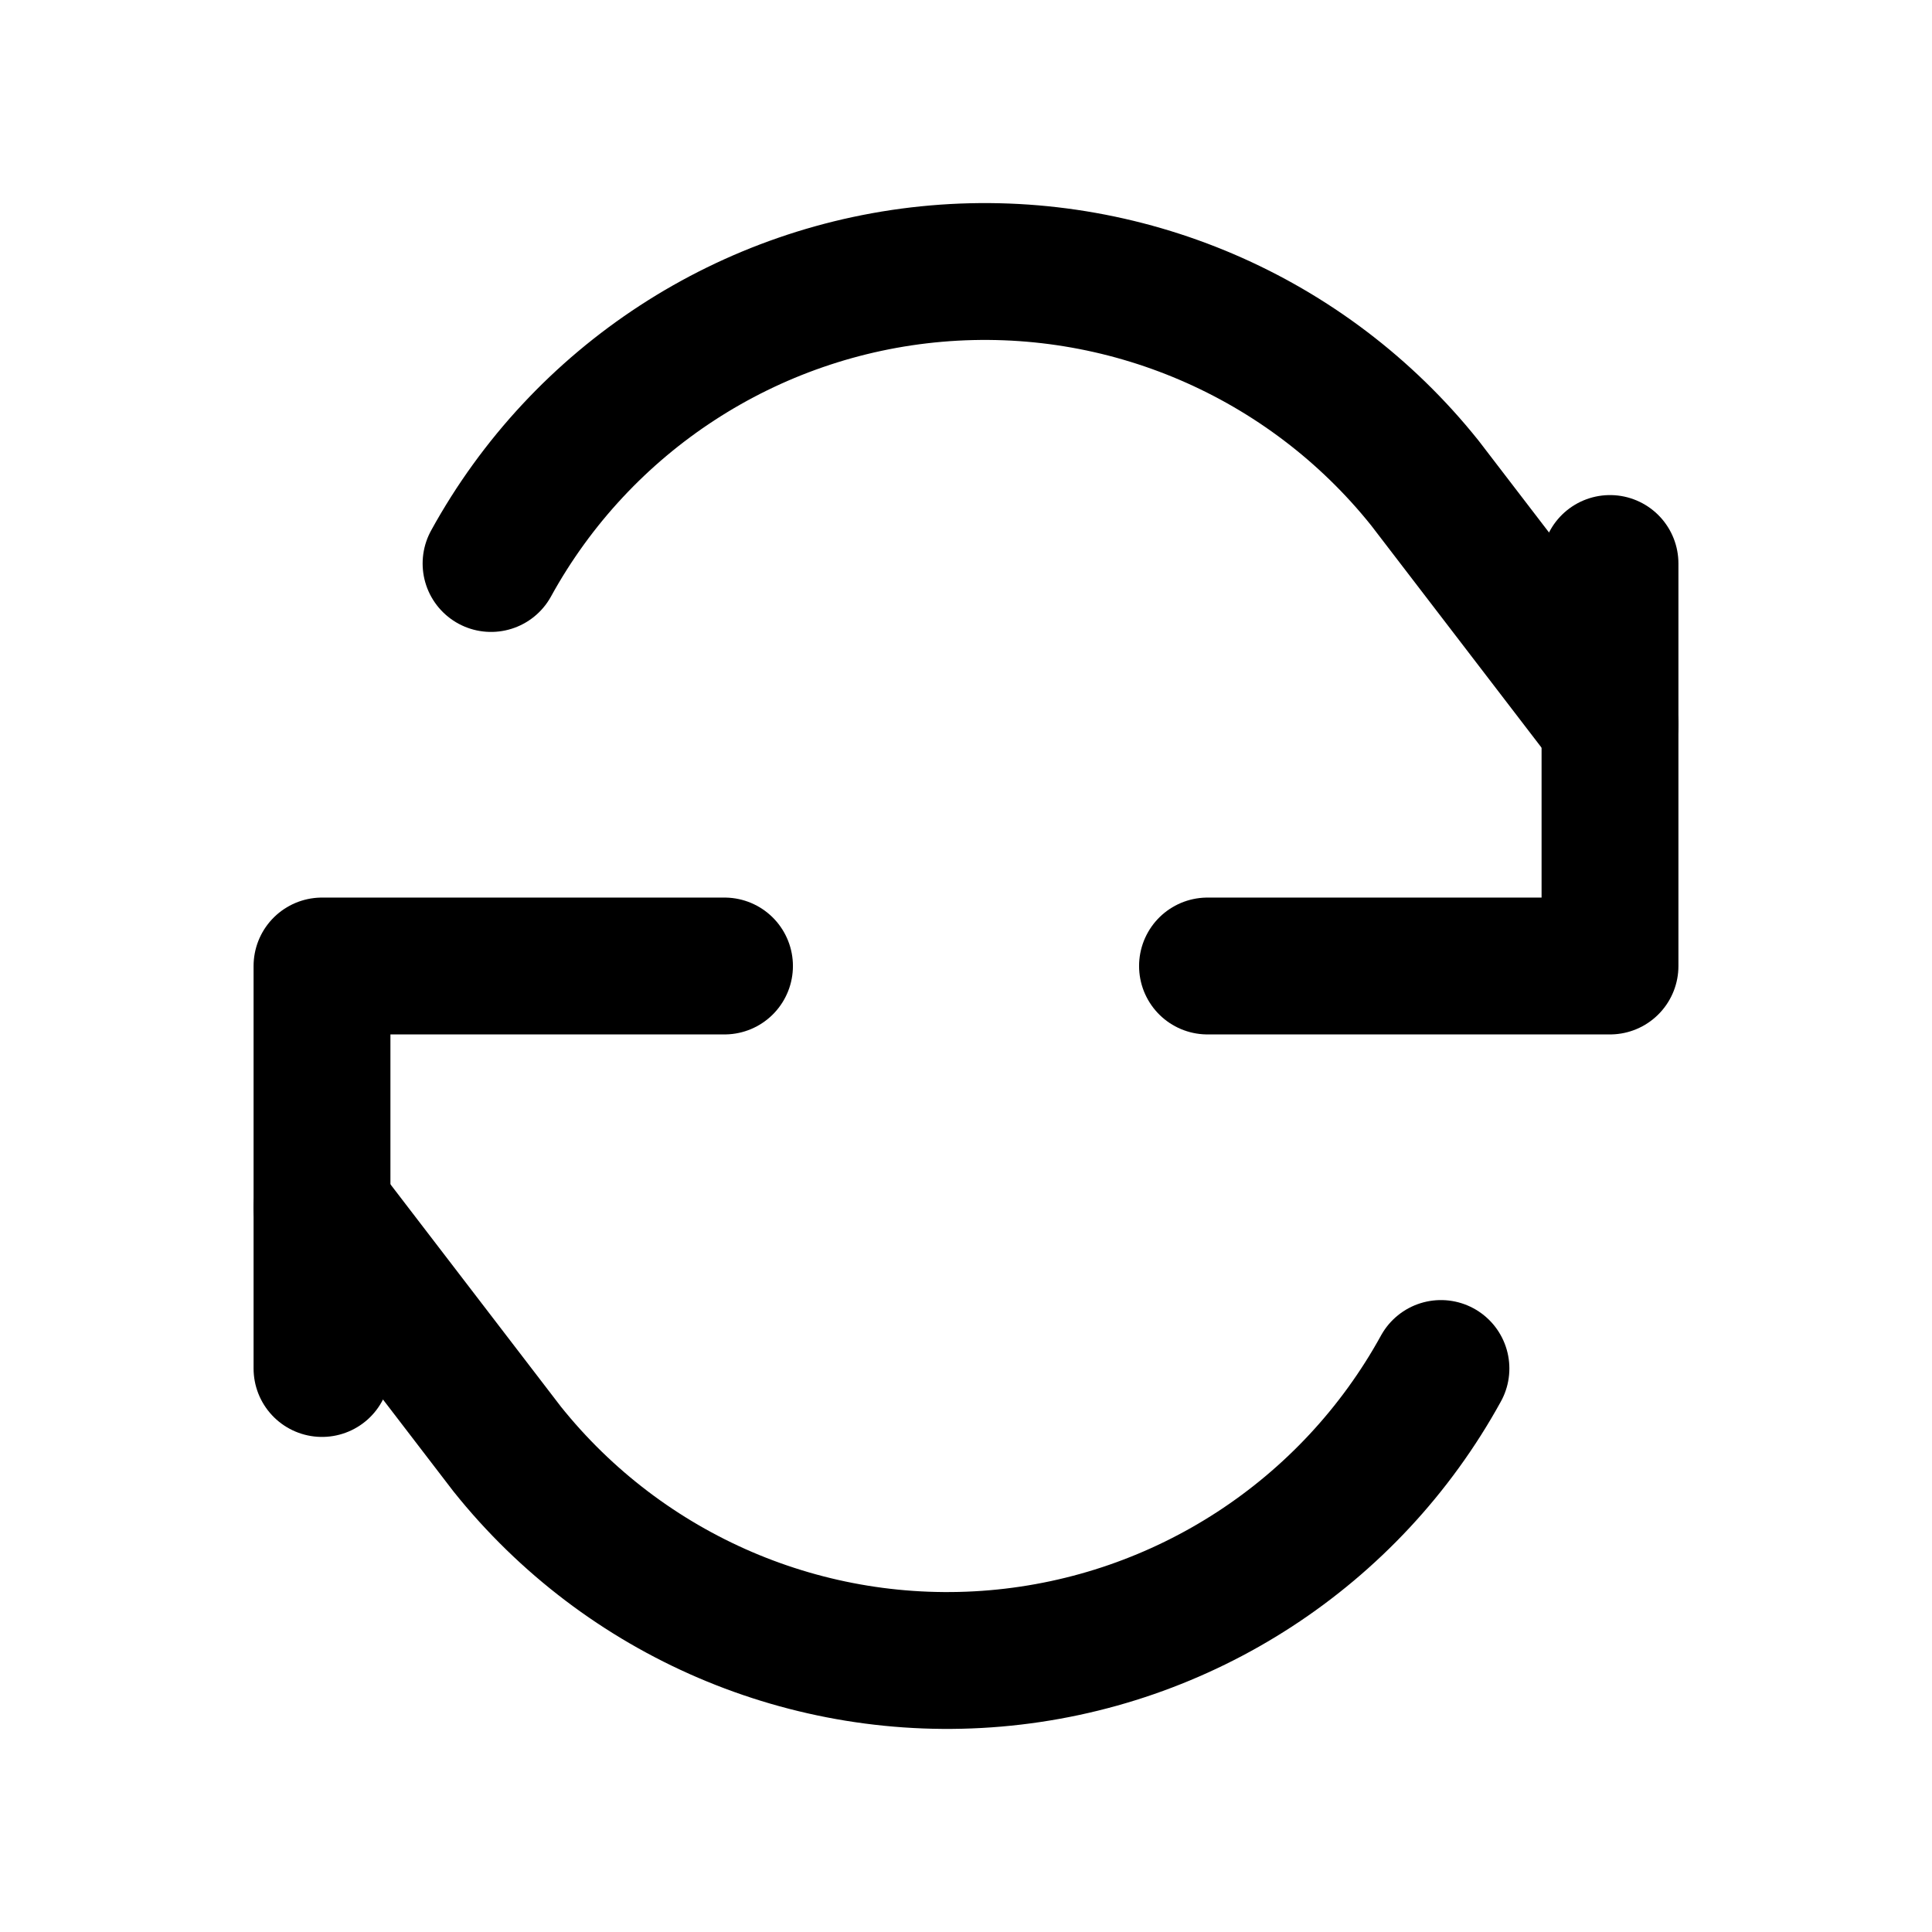
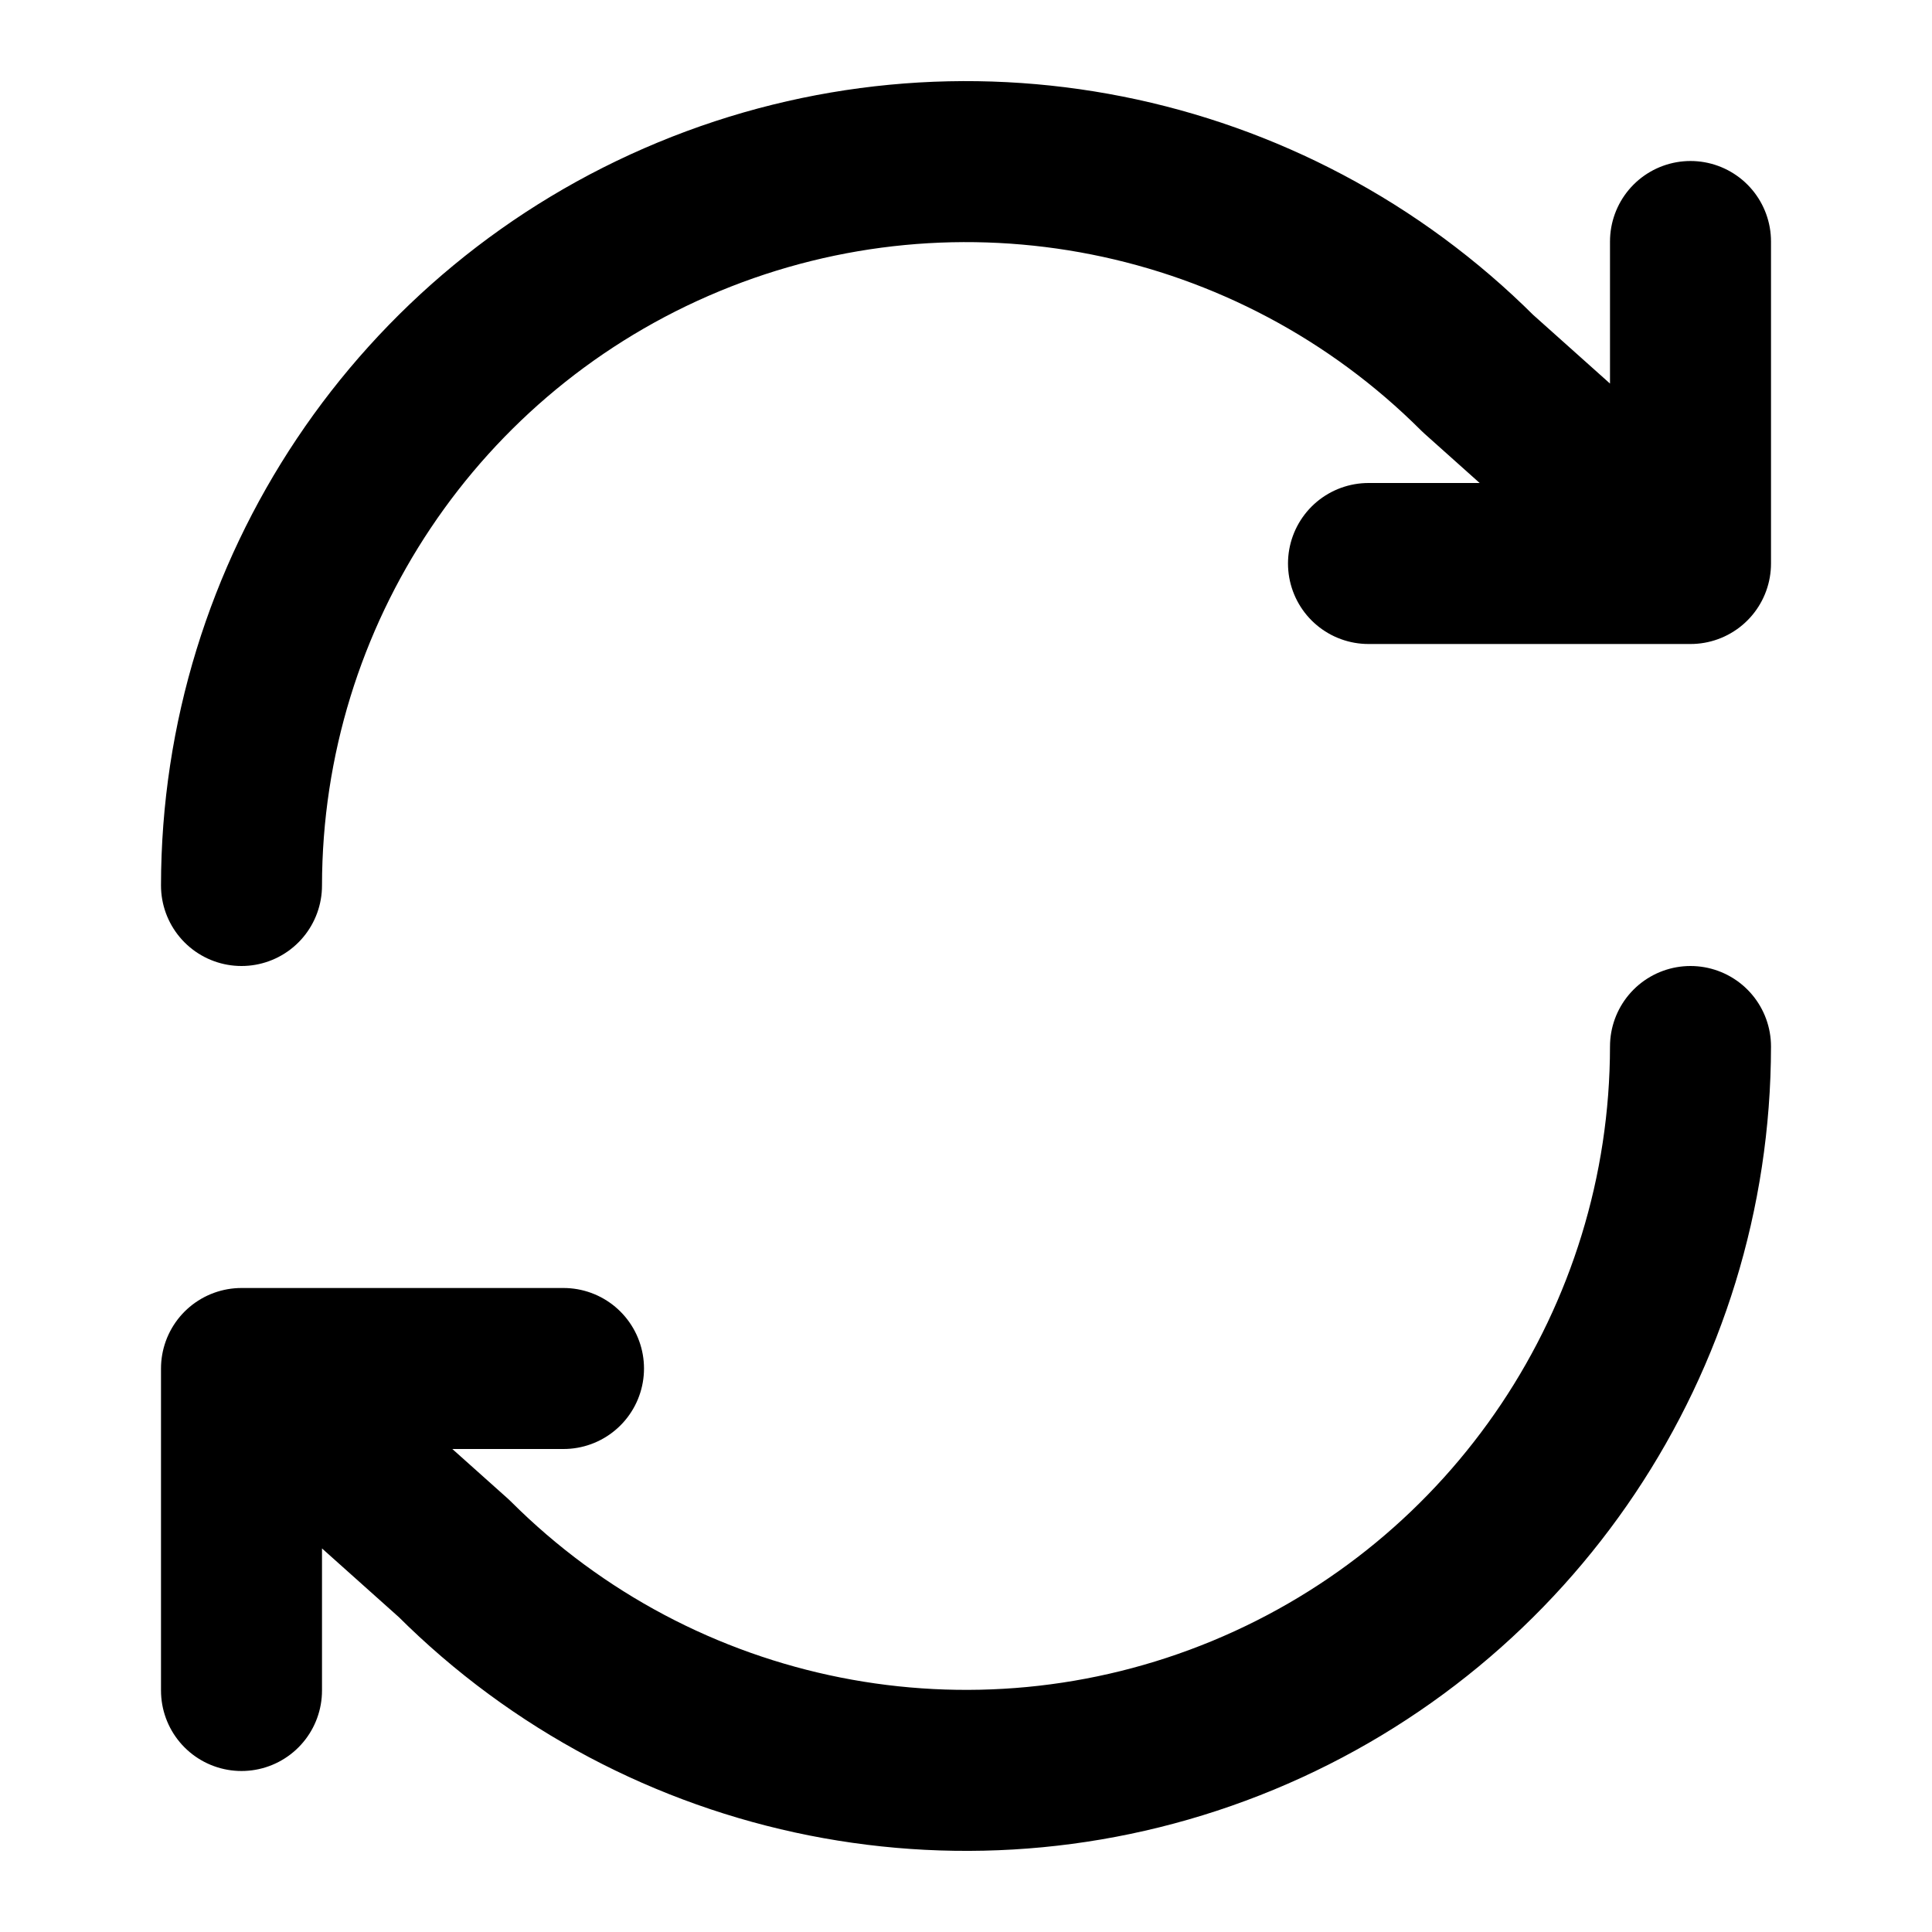
- <svg xmlns="http://www.w3.org/2000/svg" width="16" height="16" viewBox="0 0 24 24" fill="none" stroke="currentColor" stroke-width="1.7" stroke-linecap="round" stroke-linejoin="round">
-   <path d="M20 7v5h-5M4 17v-5h5" />
-   <path d="M6.1 7a7 7 0 0 1 11.6-1L20 9M4 15l2.3 3A7 7 0 0 0 17.9 17" />
+ <svg xmlns="http://www.w3.org/2000/svg" width="24" height="24" viewBox="0 0 24 24" fill="none" stroke="currentColor" stroke-width="2" stroke-linecap="round" stroke-linejoin="round">
+   <path d="M3 11a9 9 0 0 1 15.36-6.36L21 7M21 3v4h-4M21 13a9 9 0 0 1-15.36 6.36L3 17M3 21v-4h4" />
</svg>
